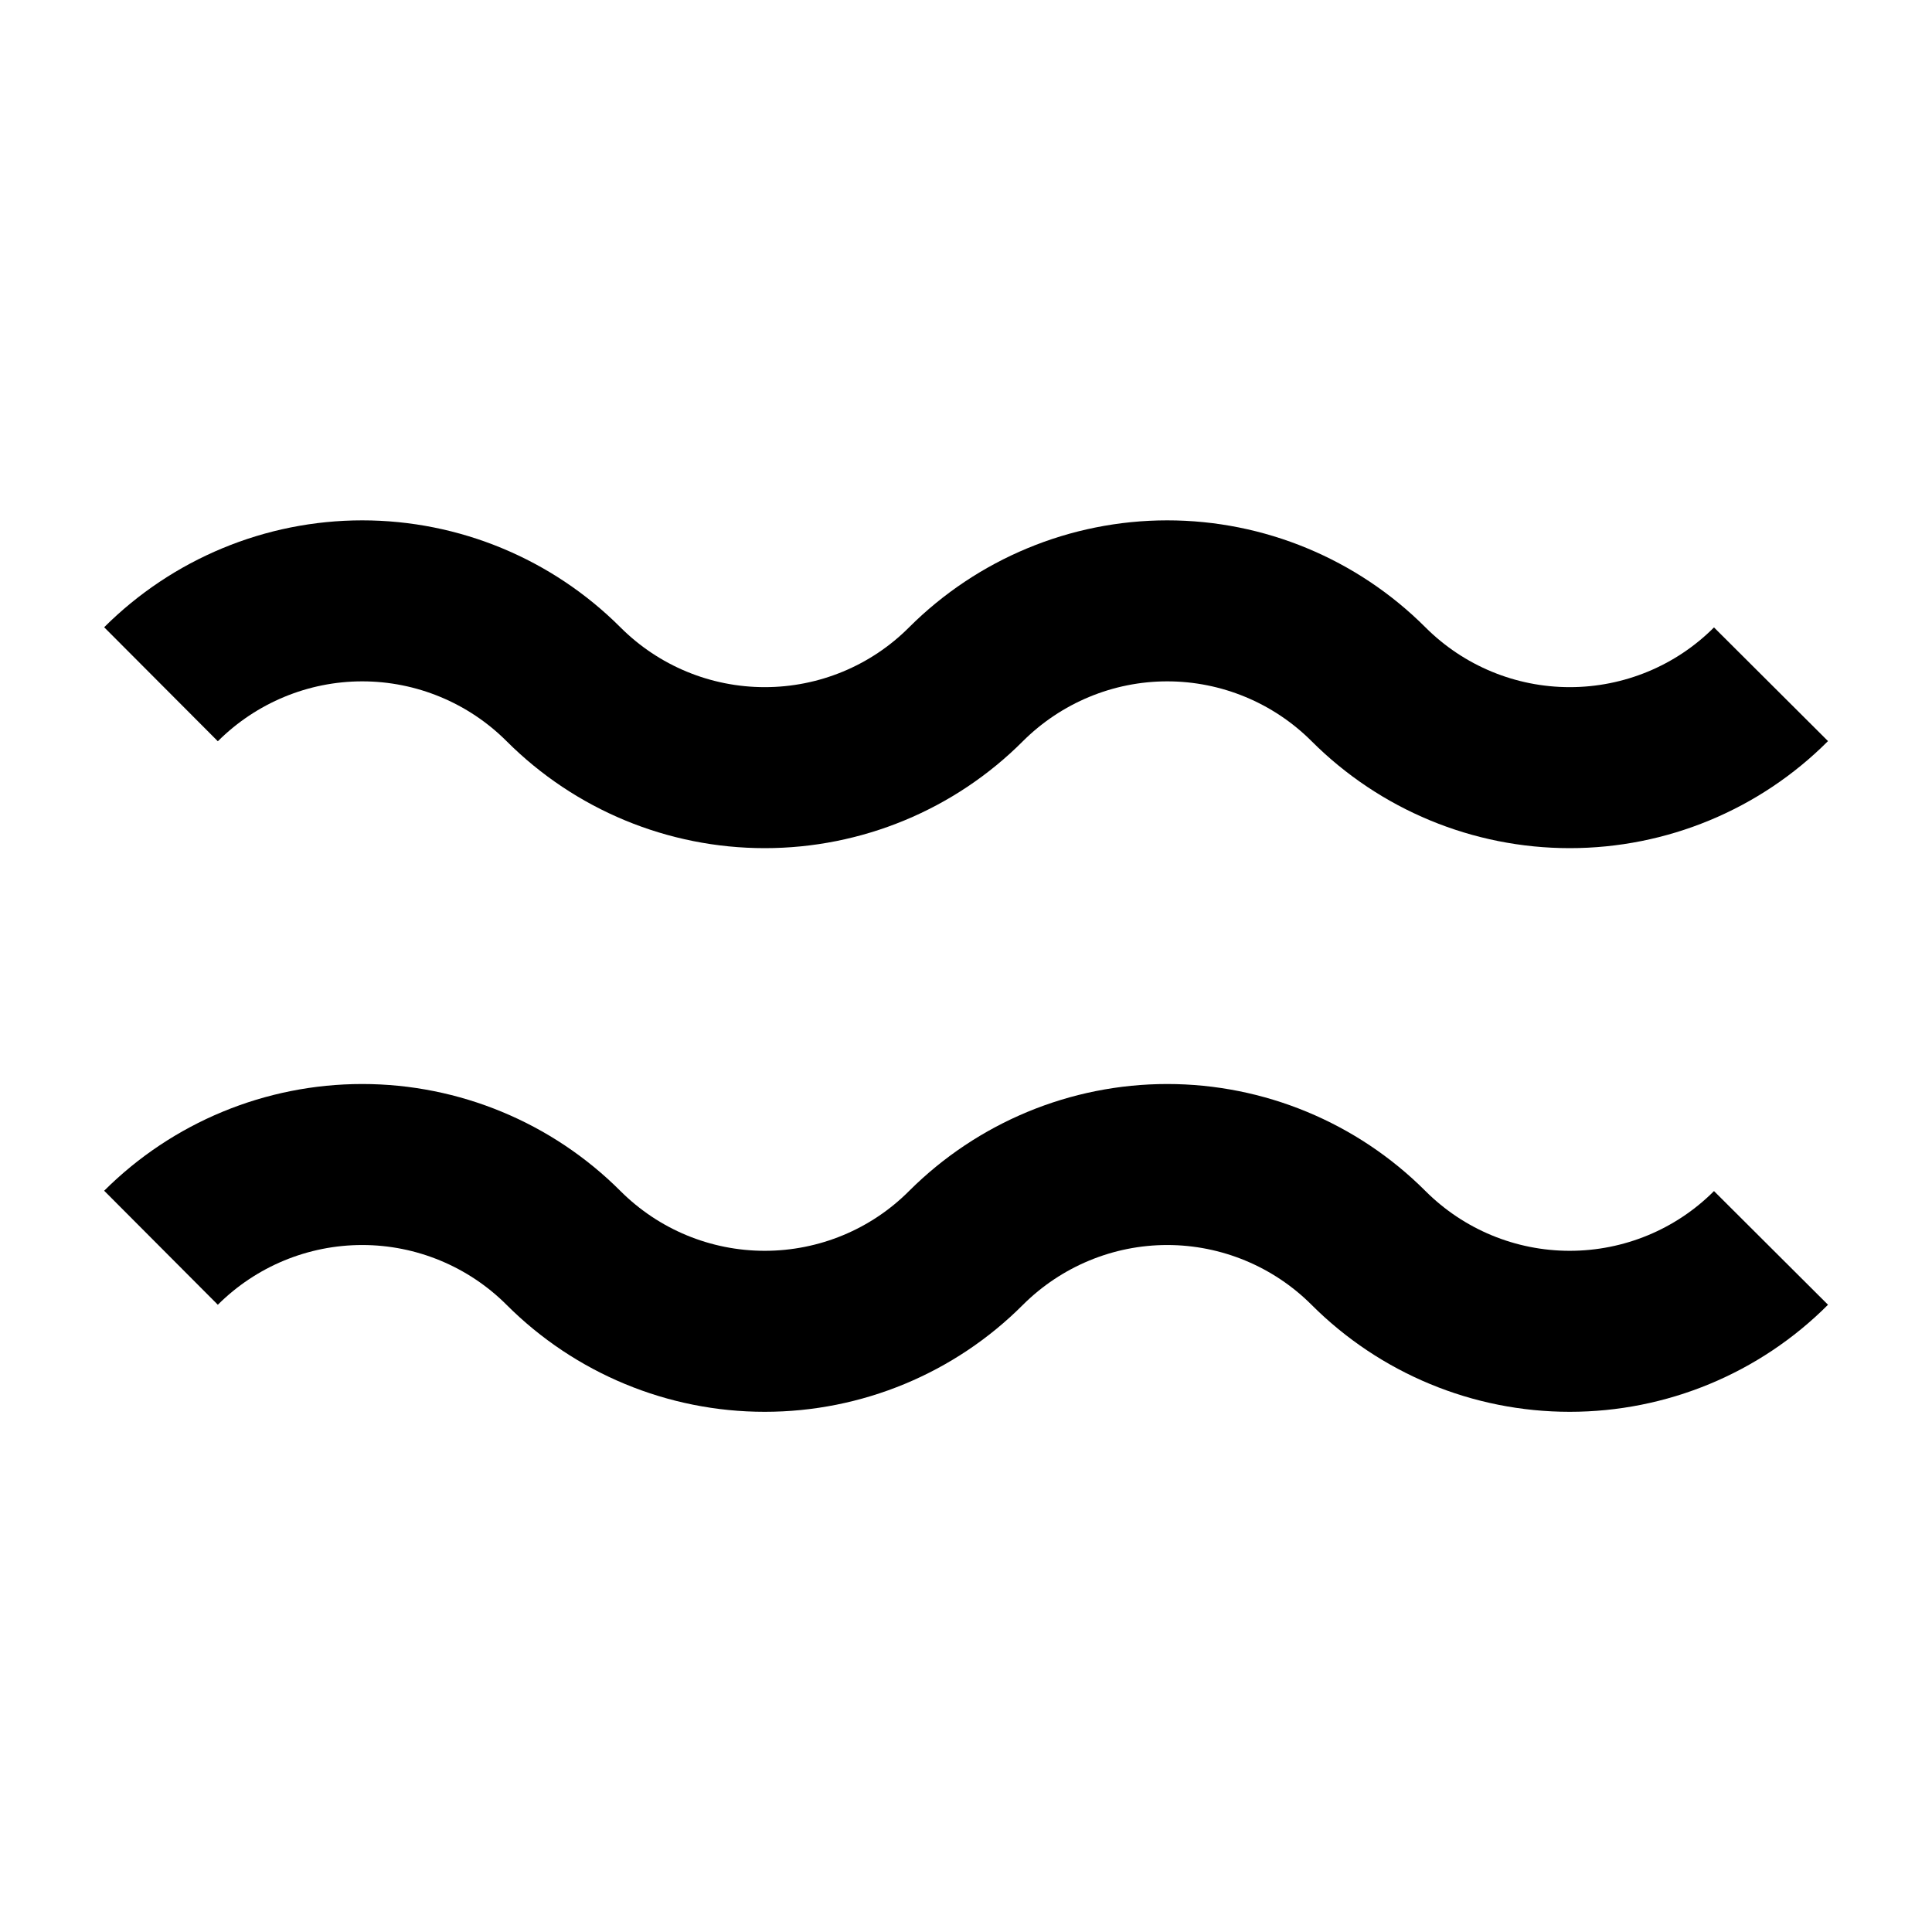
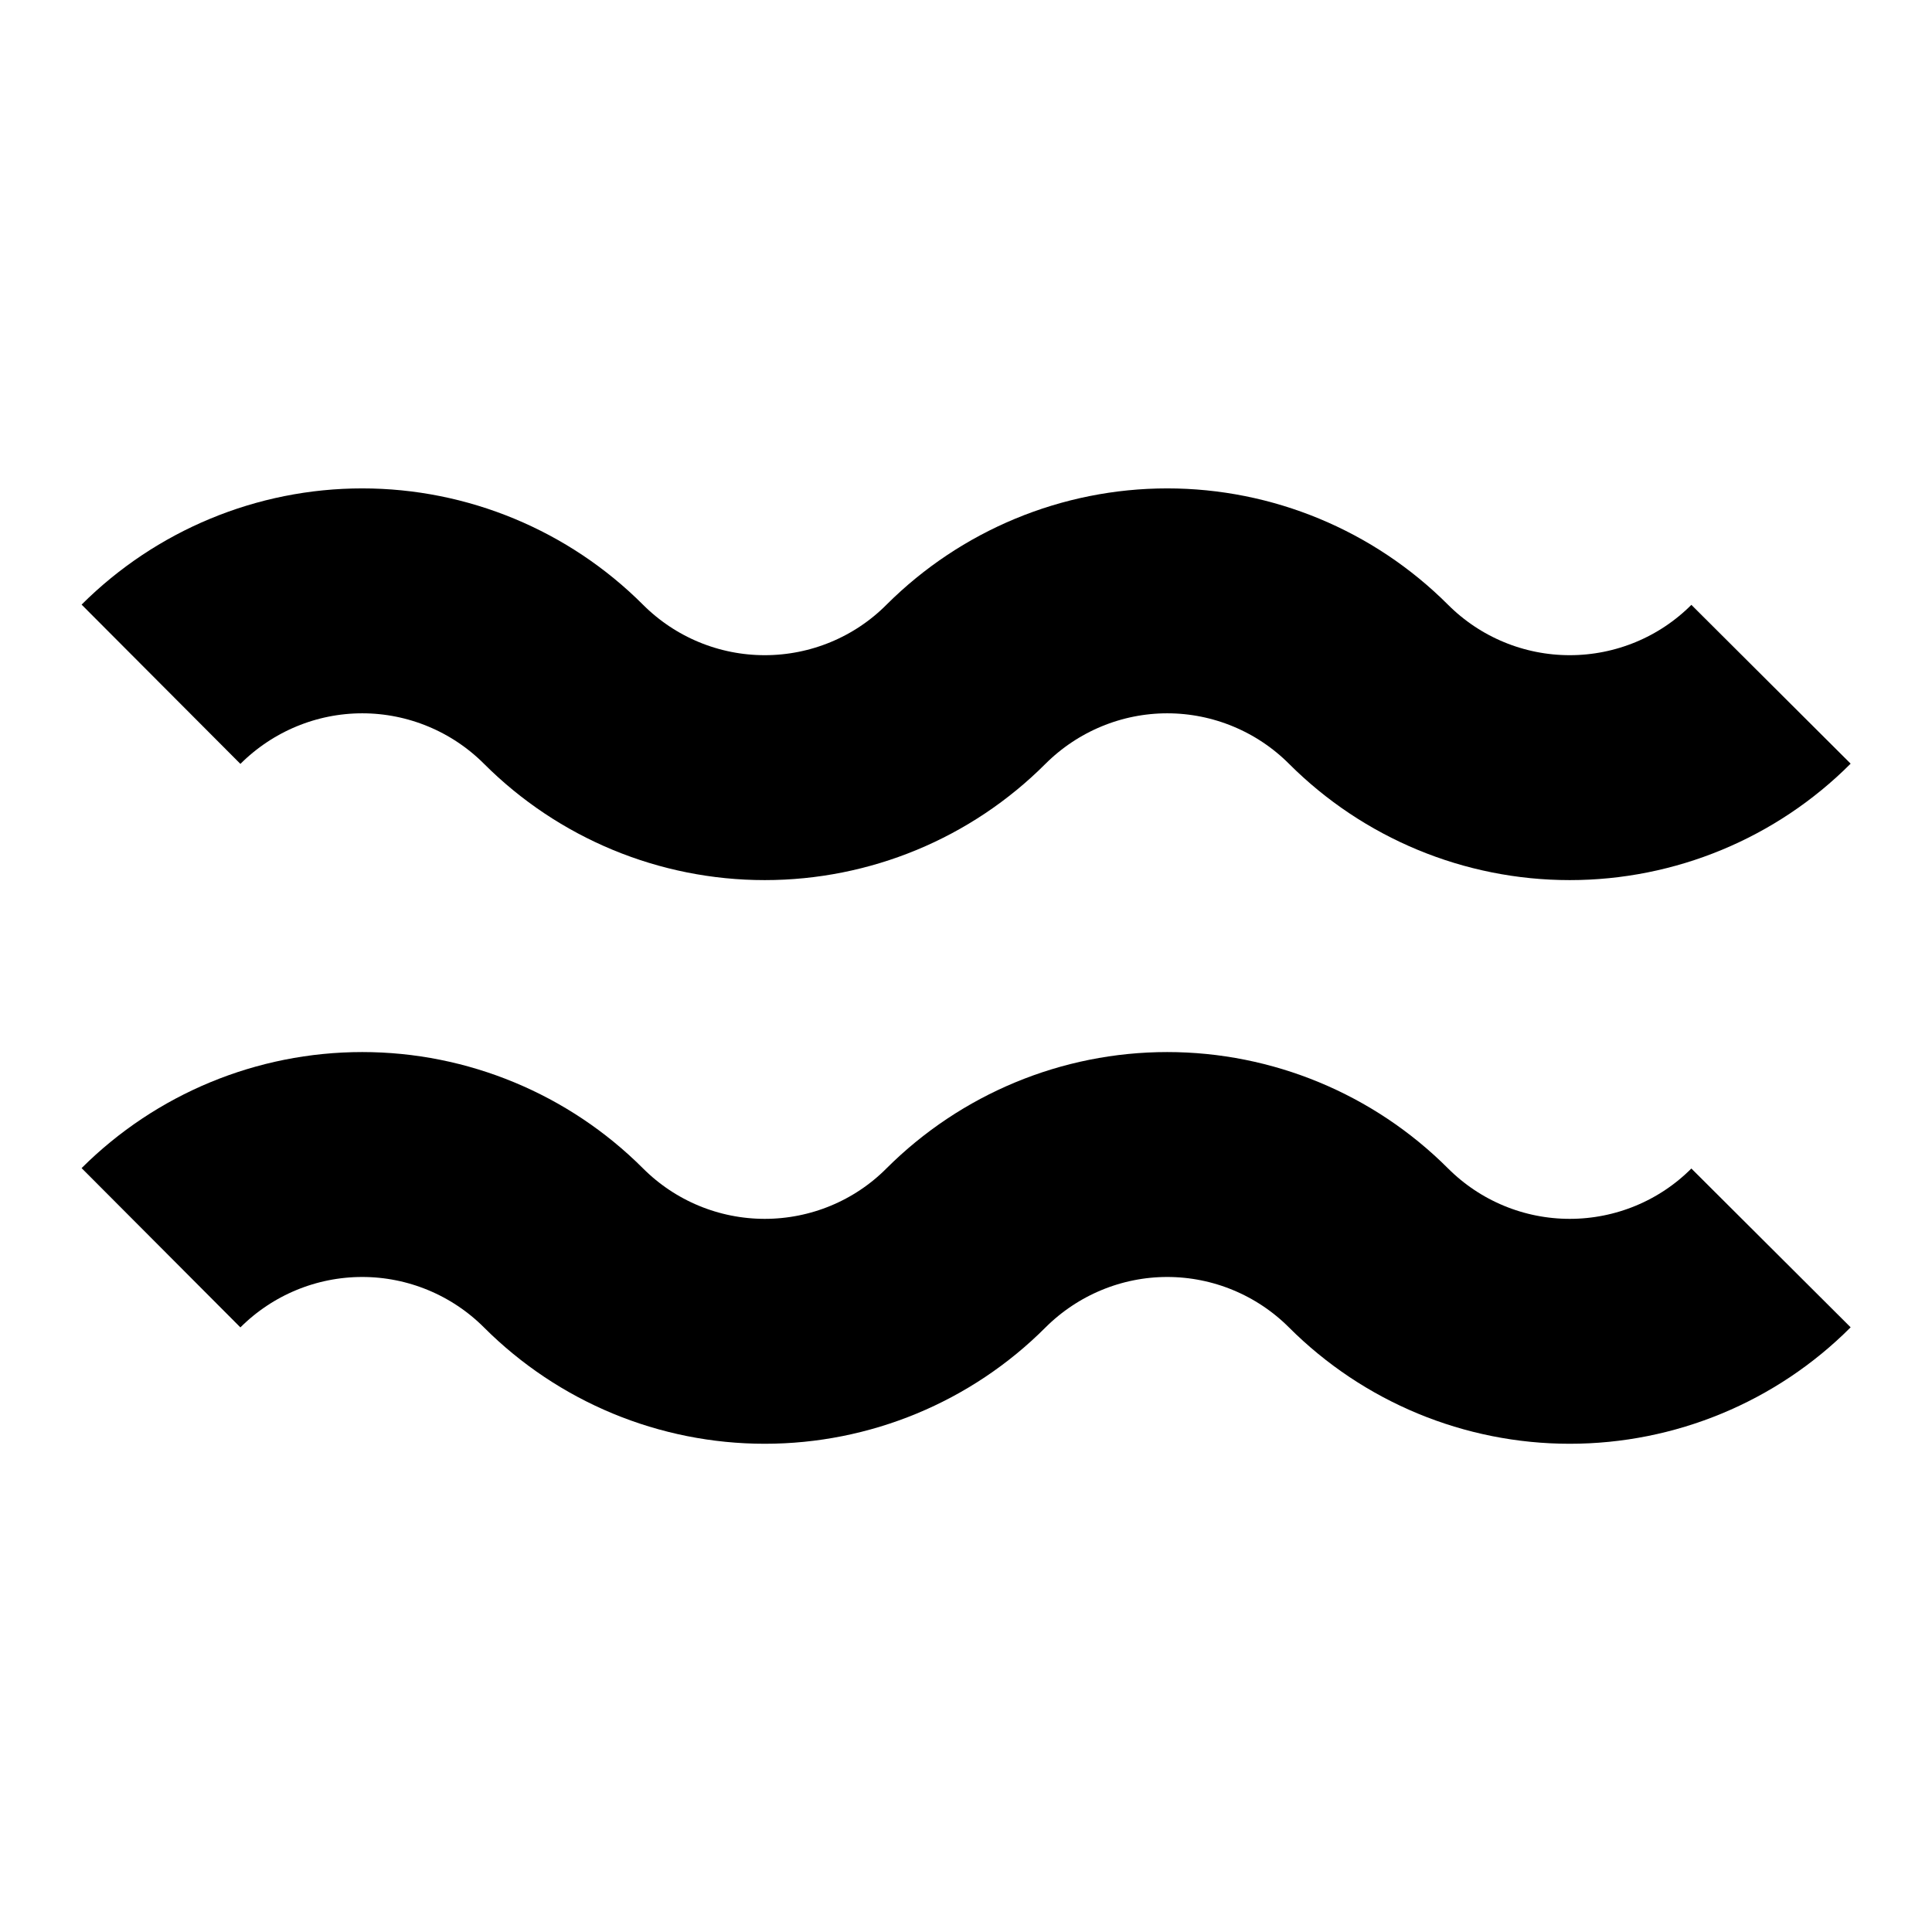
<svg xmlns="http://www.w3.org/2000/svg" width="12pt" height="12pt" viewBox="0 0 12 12" version="1.1" id="svg9">
  <defs id="defs13">
    <clipPath id="clip1">
      <path d="M 0,0 H 80.398 V 80.398 H 0 Z m 0,0" id="path2-3" />
    </clipPath>
  </defs>
-   <g id="g4185">
-     <path id="path7" d="M 1,7.75 C 1.332,7.419 1.781,7.233 2.25,7.233 c 0.469,0 0.919,0.187 1.25,0.518 0.332,0.332 0.781,0.518 1.25,0.518 0.469,0 0.919,-0.186 1.25,-0.518 0.332,-0.331 0.781,-0.518 1.25,-0.518 0.469,0 0.919,0.187 1.25,0.518 0.332,0.332 0.781,0.518 1.25,0.518 0.469,0 0.919,-0.186 1.25,-0.518" style="clip-rule:nonzero;fill:none;stroke:#000000;stroke-width:1;stroke-linecap:butt;stroke-linejoin:miter;stroke-miterlimit:4;stroke-dasharray:none;stroke-opacity:1" />
-     <path id="path9" d="M 1,4.25 C 1.332,3.919 1.781,3.732 2.25,3.732 c 0.469,0 0.919,0.187 1.25,0.518 0.332,0.332 0.781,0.518 1.25,0.518 0.469,0 0.919,-0.186 1.25,-0.518 0.332,-0.331 0.781,-0.518 1.25,-0.518 0.469,0 0.919,0.187 1.25,0.518 0.332,0.332 0.781,0.518 1.25,0.518 0.469,0 0.919,-0.186 1.25,-0.518" style="clip-rule:nonzero;fill:none;stroke:#000000;stroke-width:1;stroke-linecap:butt;stroke-linejoin:miter;stroke-miterlimit:4;stroke-dasharray:none;stroke-opacity:1" />
+   <g id="g4185" style="stroke:#000000;stroke-opacity:1;stroke-width:1.397;stroke-dasharray:none">
+     <path id="path7" d="M 1,7.75 C 1.332,7.419 1.781,7.233 2.25,7.233 c 0.469,0 0.919,0.187 1.25,0.518 0.332,0.332 0.781,0.518 1.25,0.518 0.469,0 0.919,-0.186 1.25,-0.518 0.332,-0.331 0.781,-0.518 1.25,-0.518 0.469,0 0.919,0.187 1.25,0.518 0.332,0.332 0.781,0.518 1.25,0.518 0.469,0 0.919,-0.186 1.25,-0.518" style="clip-rule:nonzero;fill:none;stroke:#000000;stroke-width:1.397;stroke-linecap:butt;stroke-linejoin:miter;stroke-miterlimit:4;stroke-dasharray:none;stroke-opacity:1" />
+     <path id="path9" d="M 1,4.25 C 1.332,3.919 1.781,3.732 2.25,3.732 c 0.469,0 0.919,0.187 1.25,0.518 0.332,0.332 0.781,0.518 1.25,0.518 0.469,0 0.919,-0.186 1.25,-0.518 0.332,-0.331 0.781,-0.518 1.25,-0.518 0.469,0 0.919,0.187 1.25,0.518 0.332,0.332 0.781,0.518 1.25,0.518 0.469,0 0.919,-0.186 1.25,-0.518" style="clip-rule:nonzero;fill:none;stroke:#000000;stroke-width:1.397;stroke-linecap:butt;stroke-linejoin:miter;stroke-miterlimit:4;stroke-dasharray:none;stroke-opacity:1" />
  </g>
</svg>
